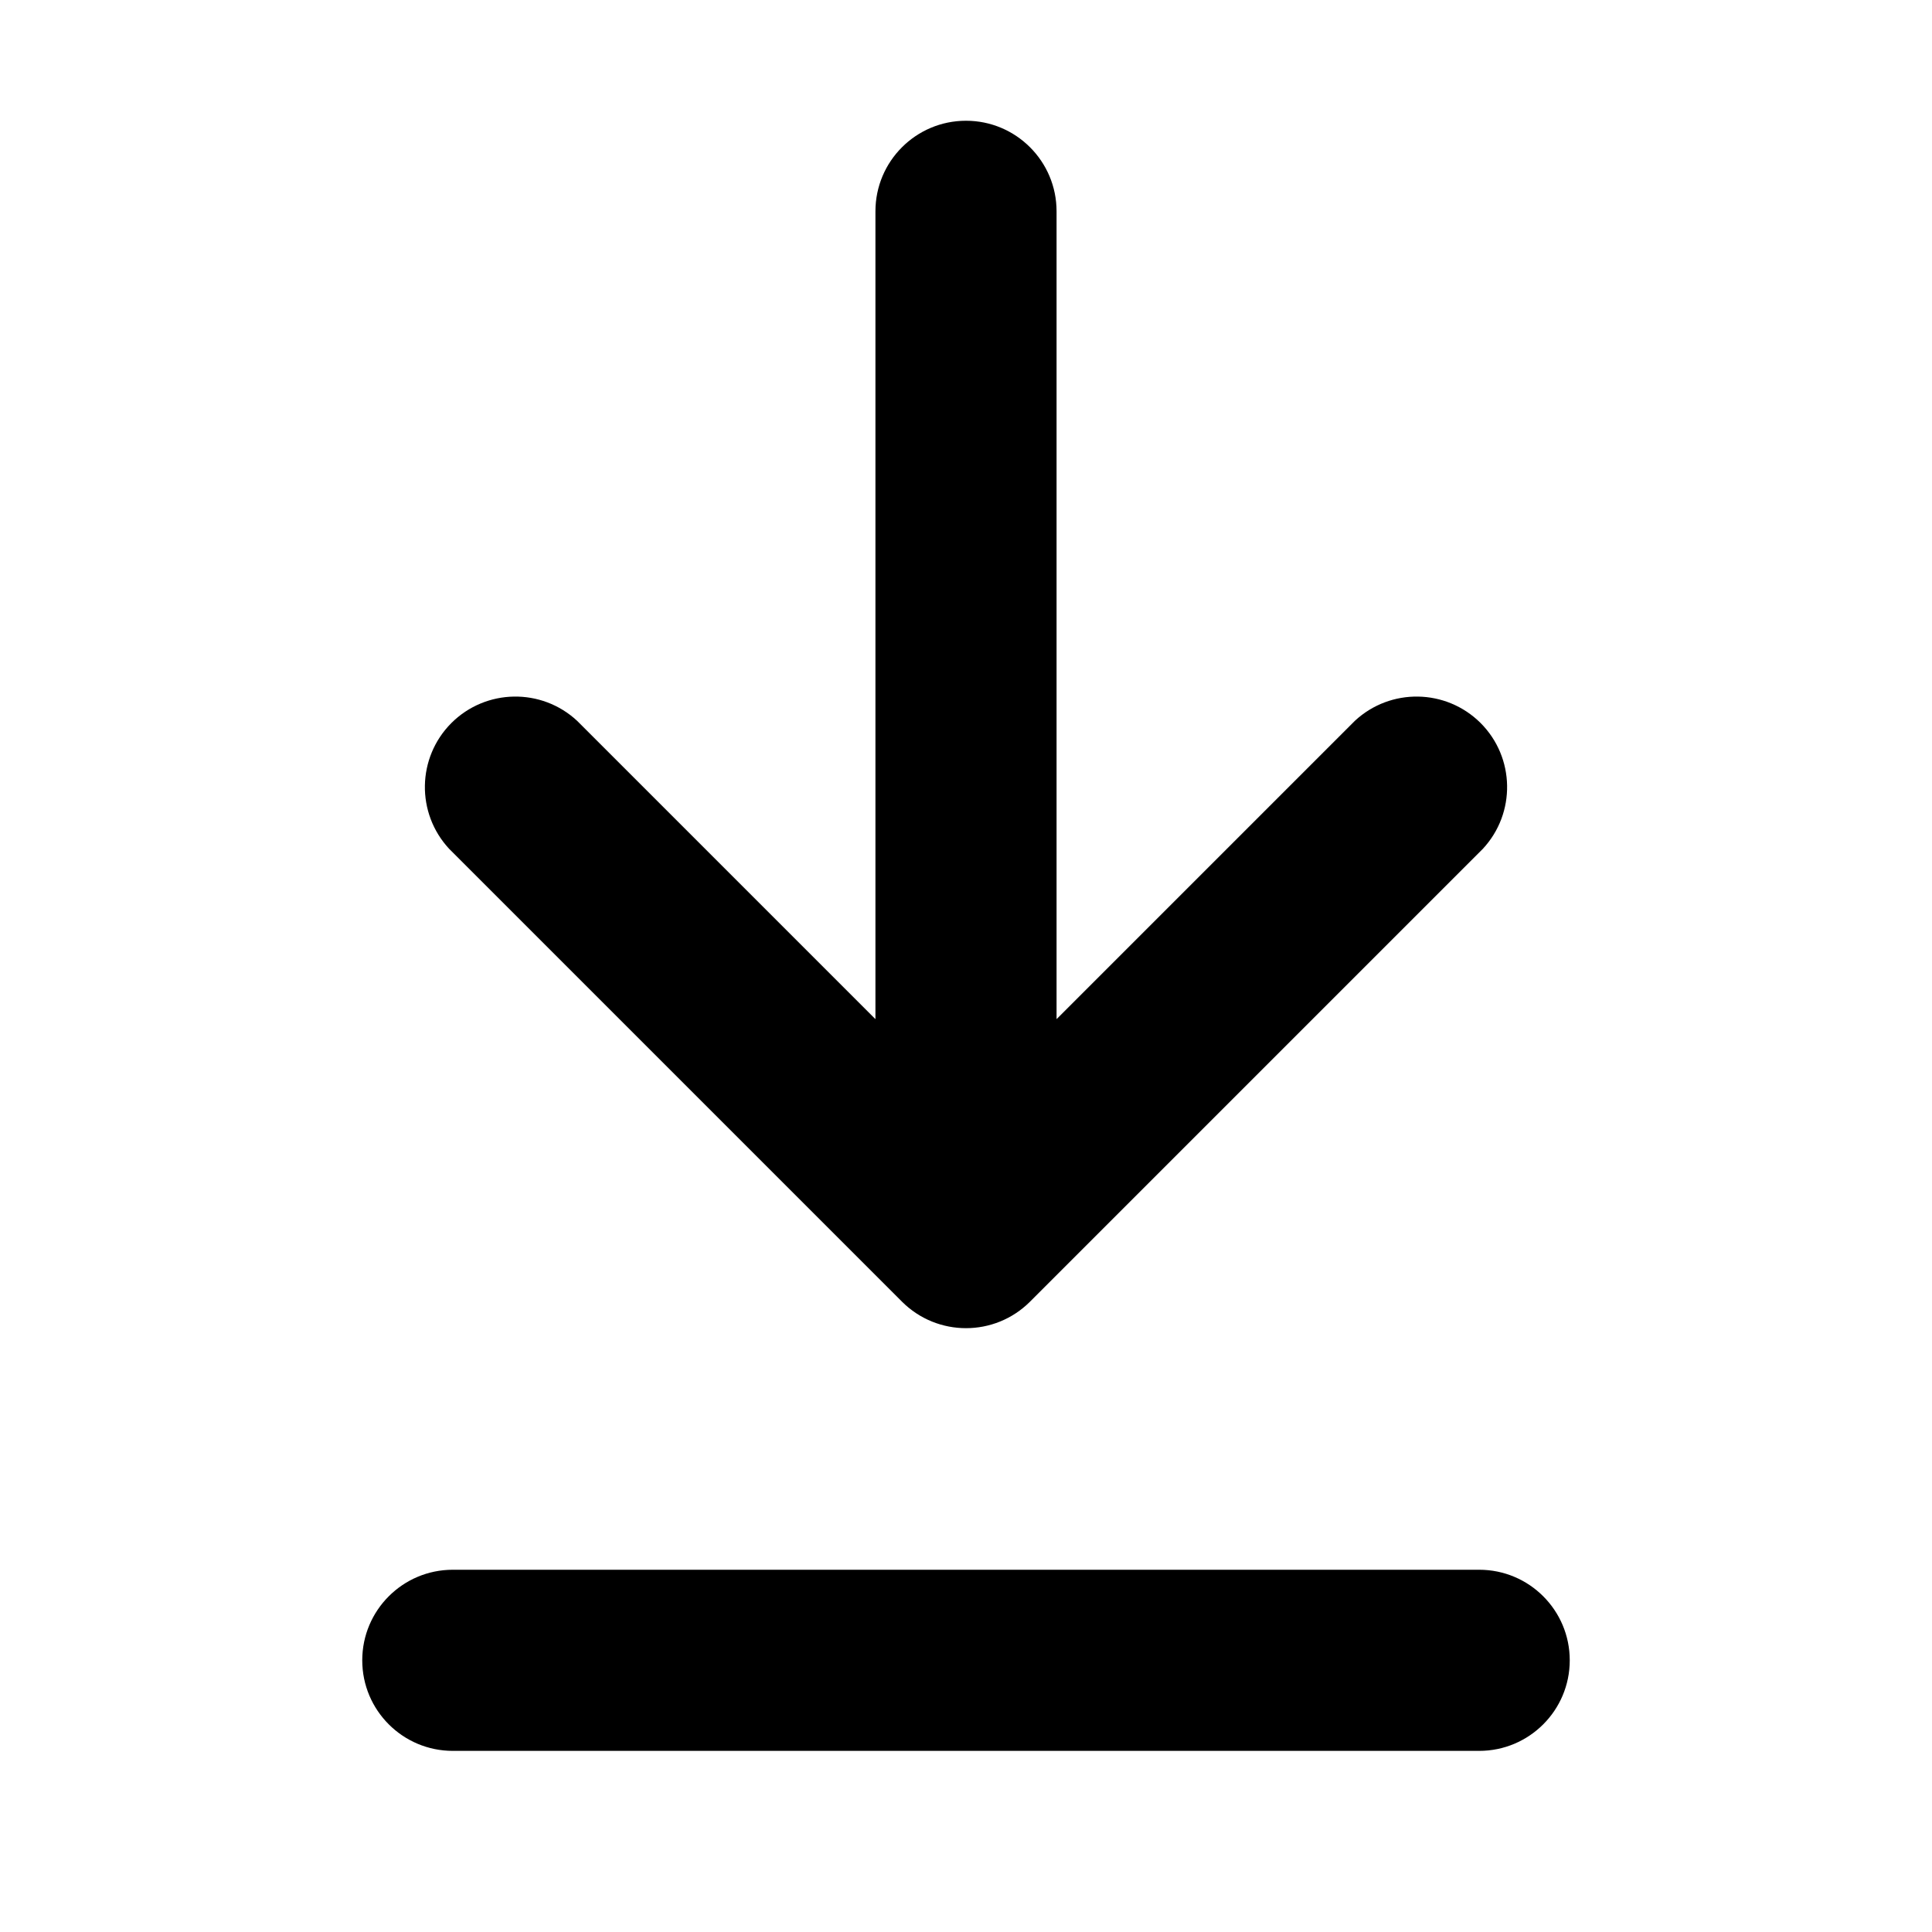
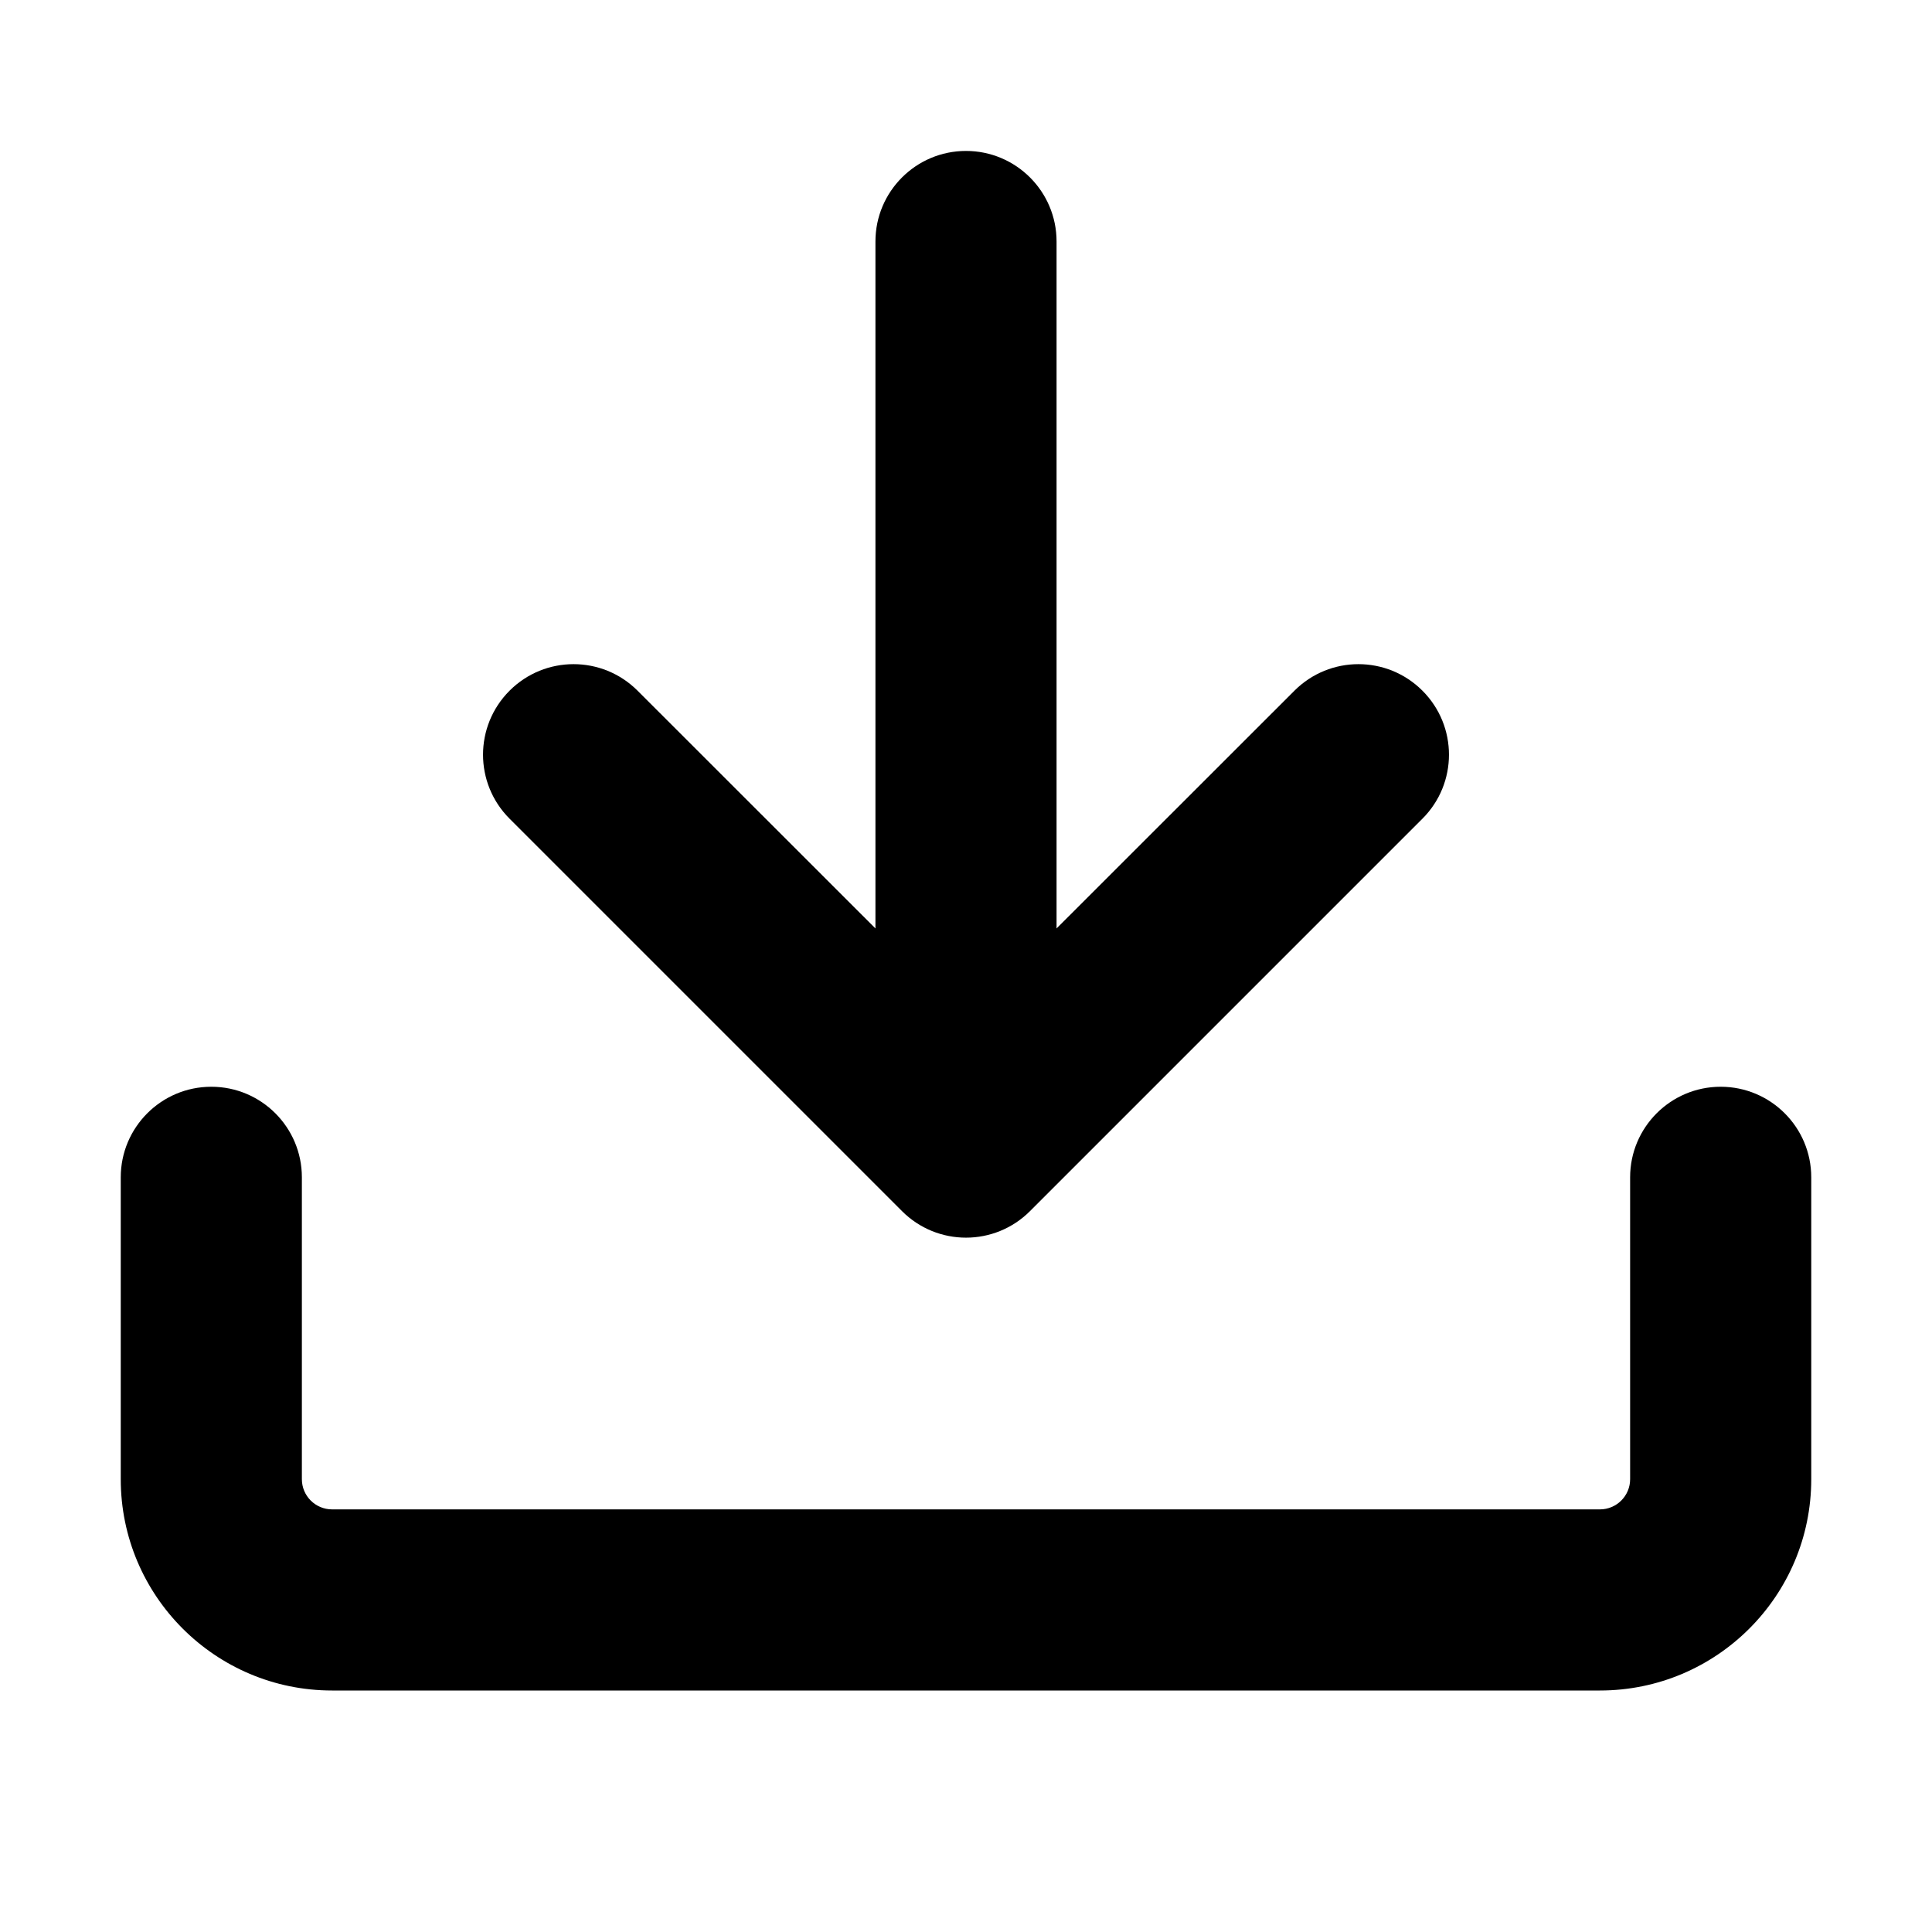
- <svg xmlns="http://www.w3.org/2000/svg" width="16" height="16" viewBox="0 0 16 16">
-   <path d="M7.47 10.78 3.72 7.03a.751.751 0 0 1 .018-1.042.751.751 0 0 1 1.042-.018l2.47 2.47V1.75a.75.75 0 0 1 1.5 0v6.69l2.47-2.47a.751.751 0 0 1 1.042.018.751.751 0 0 1 .018 1.042l-3.75 3.75a.75.75 0 0 1-1.06 0ZM3.75 13h8.5a.75.75 0 0 1 0 1.5h-8.5a.75.75 0 0 1 0-1.5Z" />
+ <svg xmlns="http://www.w3.org/2000/svg" width="16" height="16" viewBox="0 0 16 16" fill="none">
+   <path fill-rule="evenodd" clip-rule="evenodd" d="M2.75 14C1.784 14 1 13.216 1 12.25L1 9.75C1 9.336 1.336 9 1.75 9C2.164 9 2.5 9.336 2.5 9.75L2.5 12.25C2.5 12.388 2.612 12.5 2.75 12.5H13.25C13.388 12.5 13.5 12.388 13.5 12.25V9.75C13.5 9.336 13.836 9 14.25 9C14.664 9 15 9.336 15 9.75V12.25C15 13.216 14.216 14 13.25 14H2.75Z" fill="black" />
+   <path d="M7.25 7.689L7.25 2C7.25 1.586 7.586 1.25 8 1.25C8.414 1.25 8.75 1.586 8.75 2L8.75 7.689L10.72 5.72C11.013 5.427 11.487 5.427 11.78 5.72C12.073 6.013 12.073 6.487 11.78 6.78L8.53 10.03C8.237 10.323 7.763 10.323 7.47 10.03L4.22 6.78C3.927 6.487 3.927 6.013 4.22 5.72C4.513 5.427 4.987 5.427 5.28 5.72L7.25 7.689Z" fill="black" />
</svg>
